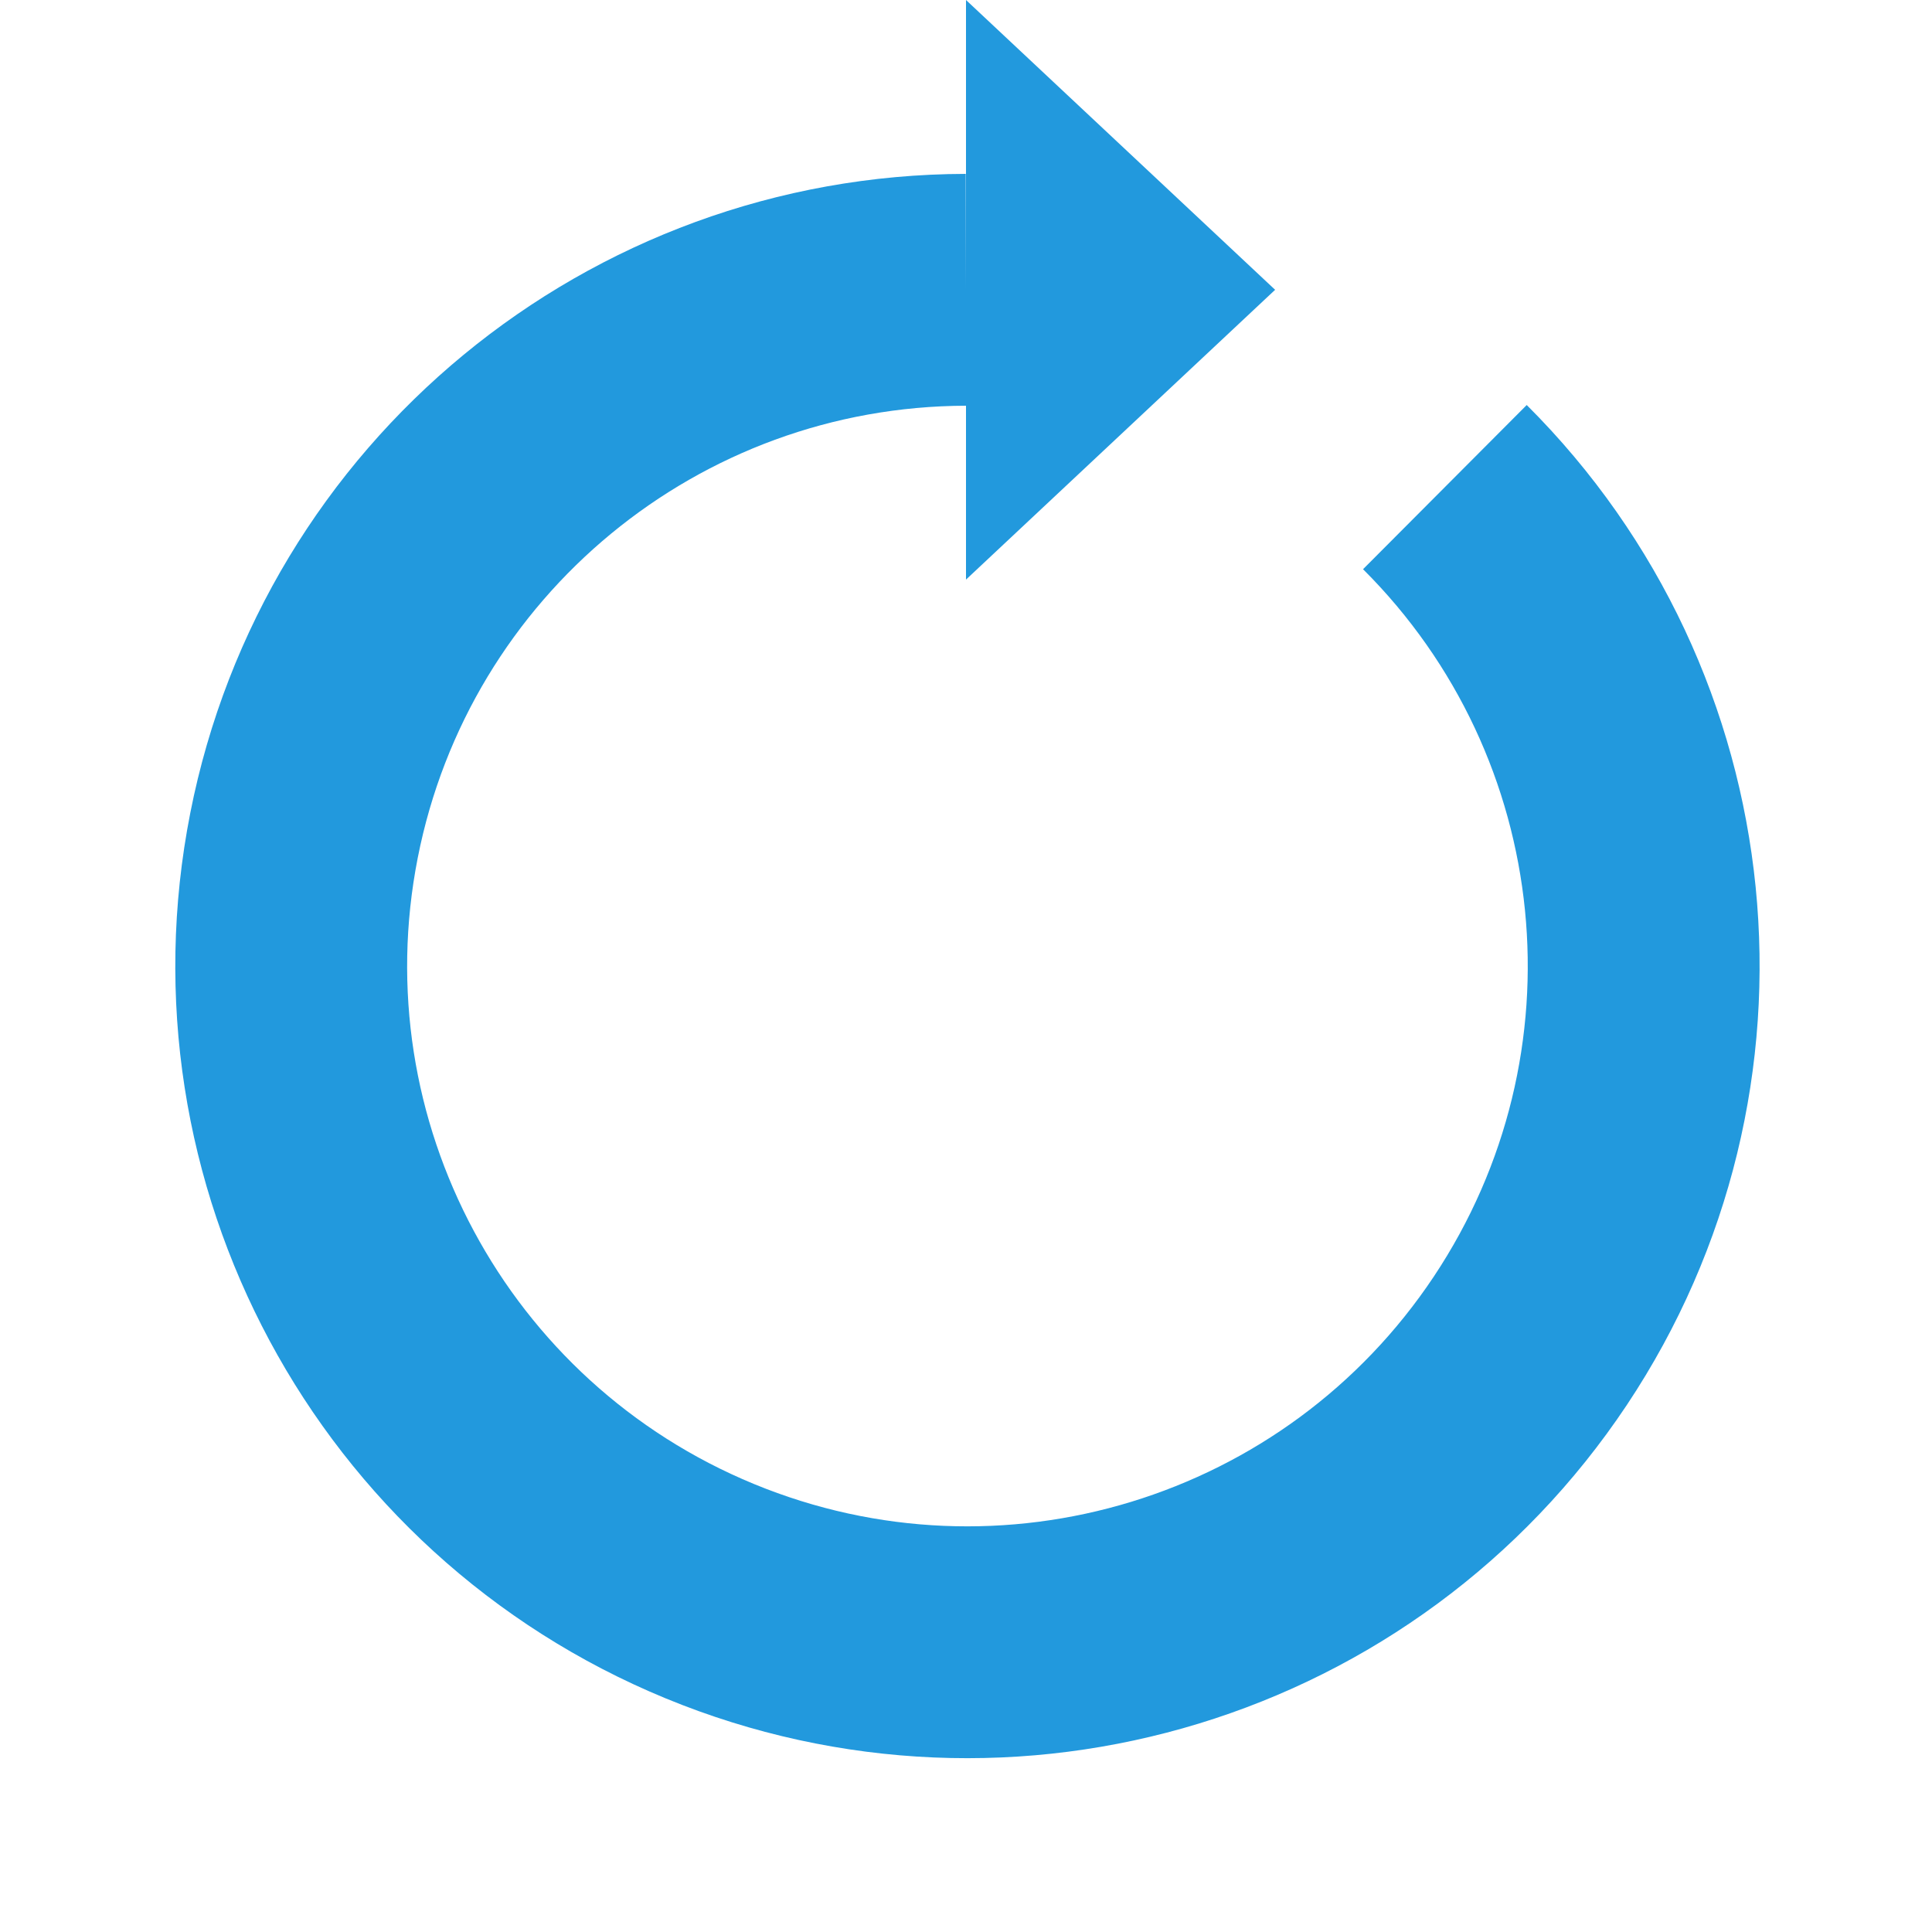
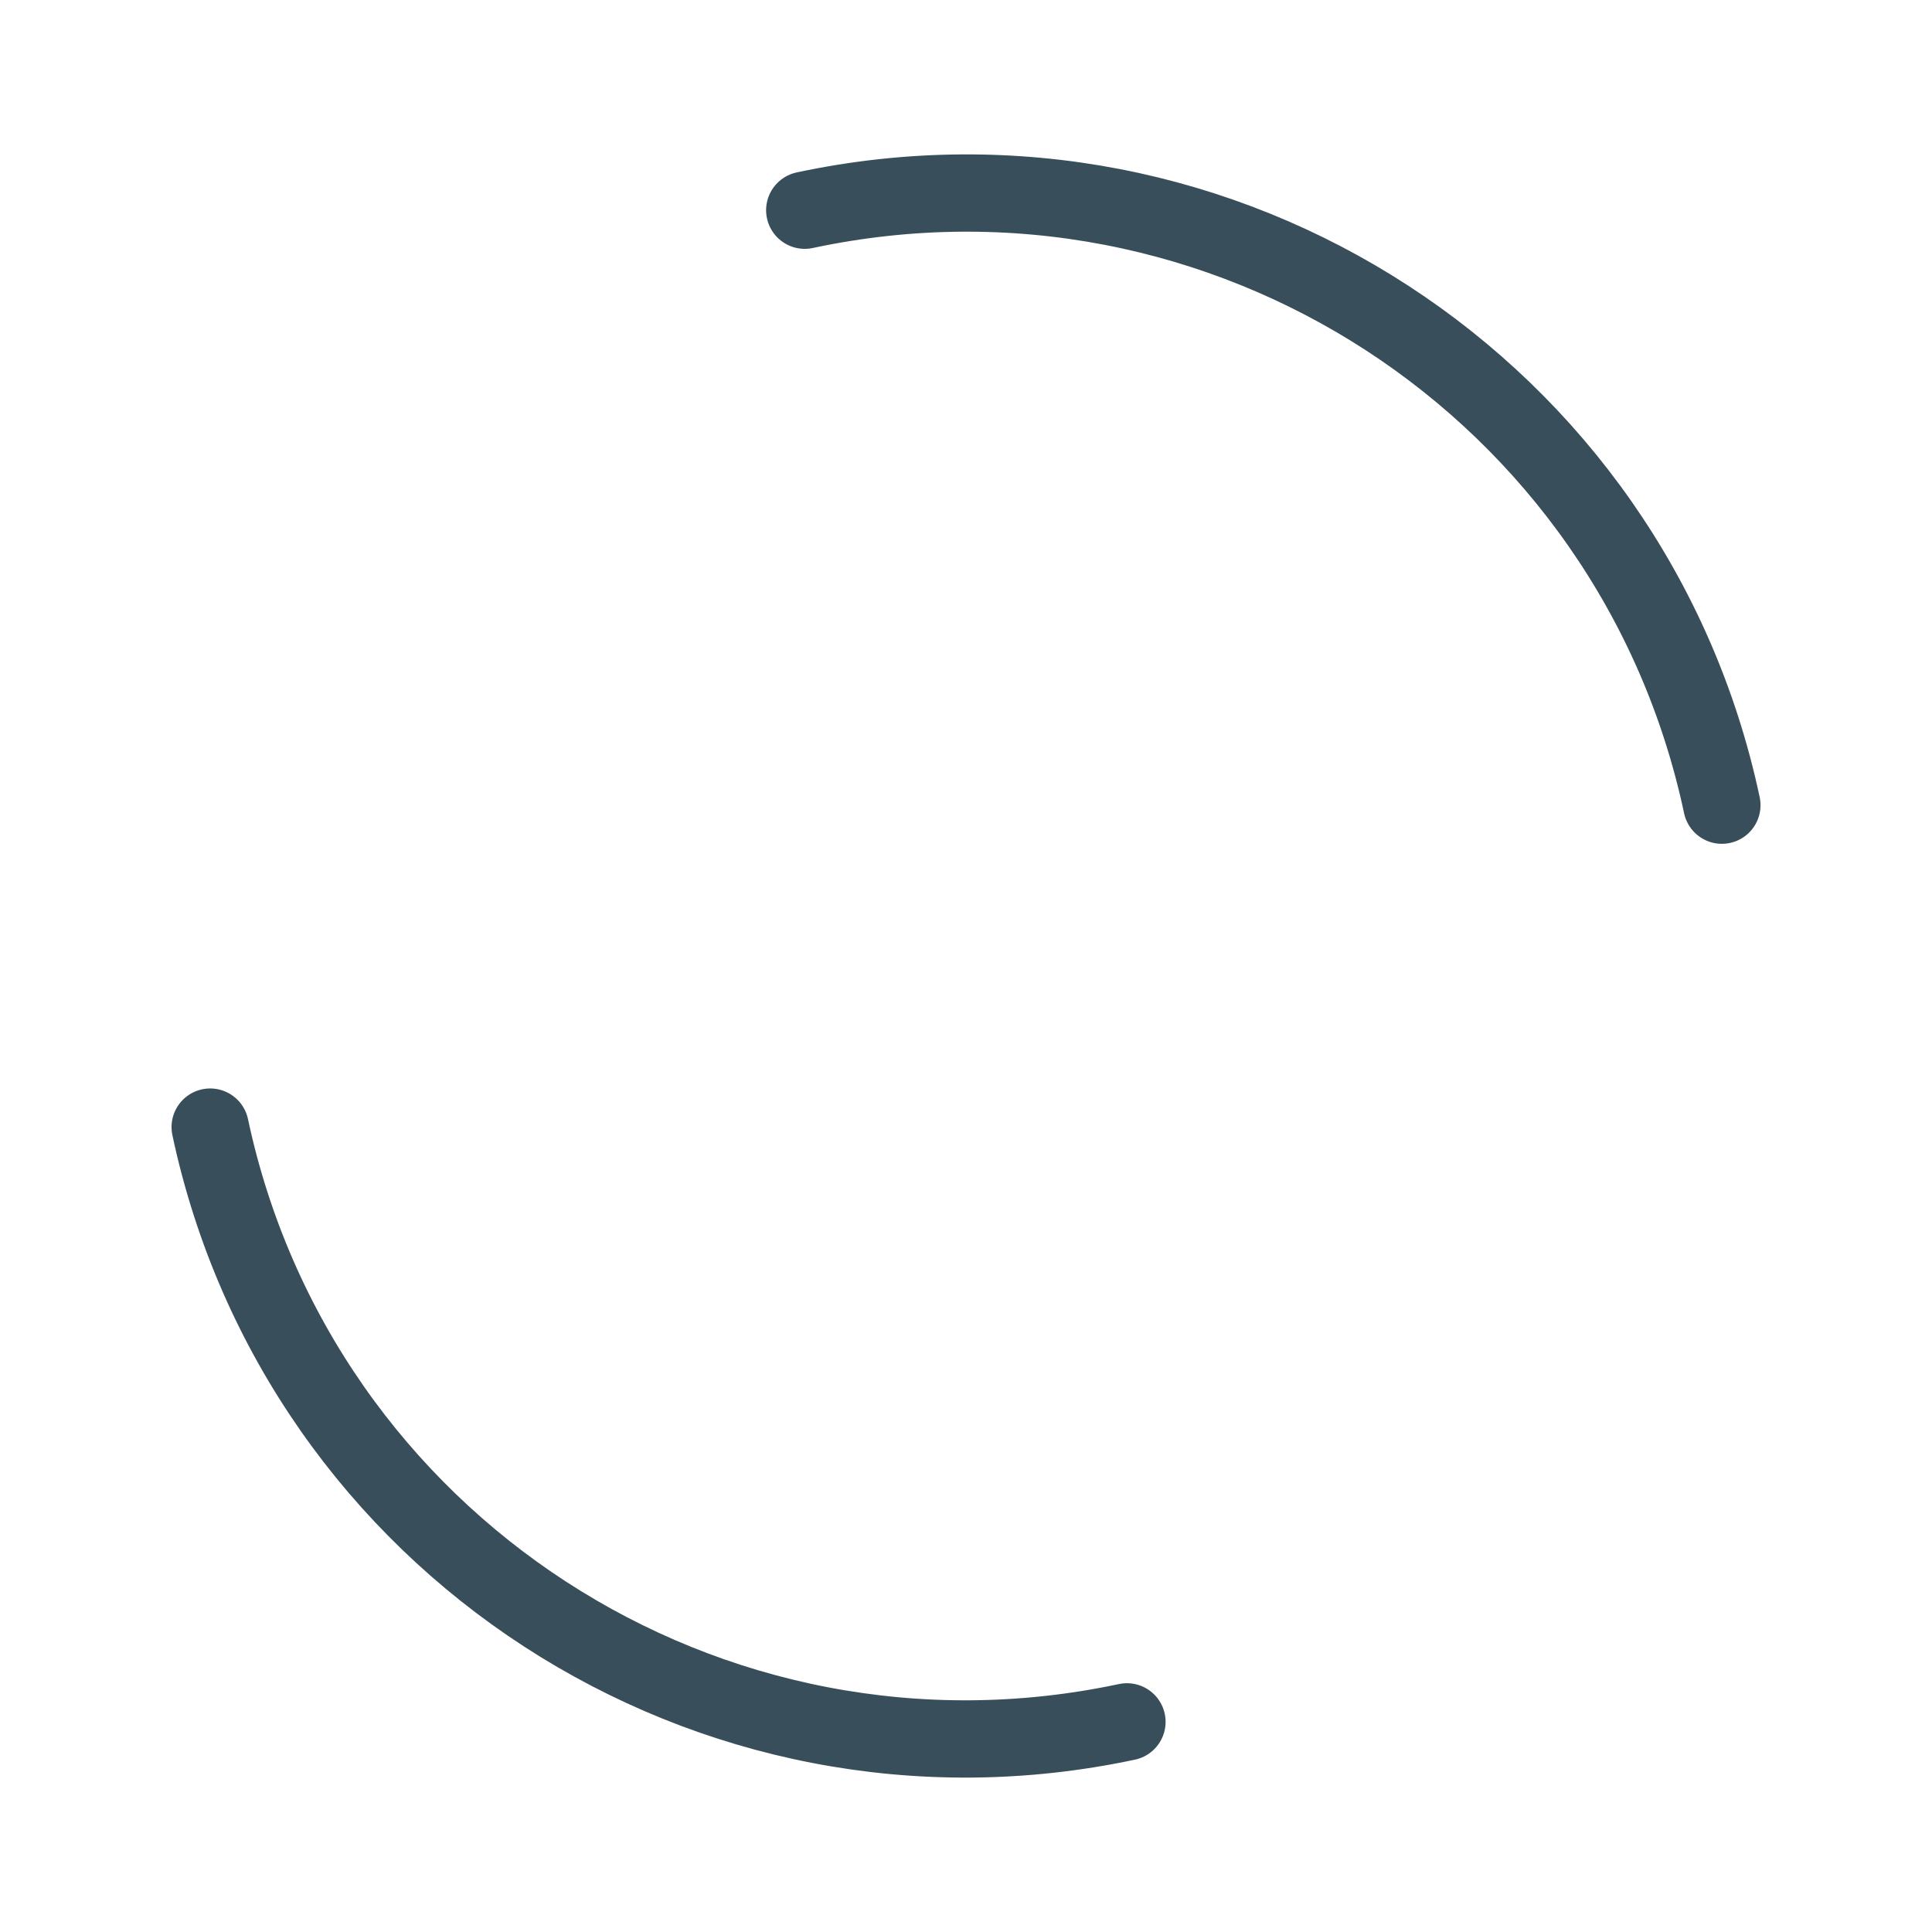
- <svg xmlns="http://www.w3.org/2000/svg" width="198px" height="198px" viewBox="0 0 100 100" preserveAspectRatio="xMidYMid" class="uil-reload">
-   <rect x="0" y="0" width="100" height="100" fill="none" class="bk" />
-   <g>
-     <path d="M50 15A35 35 0 1 0 74.787 25.213" fill="none" stroke="#2299dd" stroke-width="12px" />
-     <path d="M50 0L50 30L66 15L50 0" fill="#2299dd" />
-     <animateTransform attributeName="transform" type="rotate" from="0 50 50" to="360 50 50" dur="1s" repeatCount="indefinite" />
-   </g>
+ <svg xmlns="http://www.w3.org/2000/svg" width="200px" height="200px" viewBox="0 0 100 100" preserveAspectRatio="xMidYMid" class="lds-dual-ring" style="background: none;">
+   <circle cx="50" cy="50" ng-attr-r="{{config.radius}}" ng-attr-stroke-width="{{config.width}}" ng-attr-stroke="{{config.stroke}}" ng-attr-stroke-dasharray="{{config.dasharray}}" fill="none" stroke-linecap="round" r="40" stroke-width="4" stroke="#394E5B" stroke-dasharray="62.832 62.832" transform="rotate(258 50 50)">
+     <animateTransform attributeName="transform" type="rotate" calcMode="linear" values="0 50 50;360 50 50" keyTimes="0;1" dur="1s" begin="0s" repeatCount="indefinite" />
+   </circle>
</svg>
